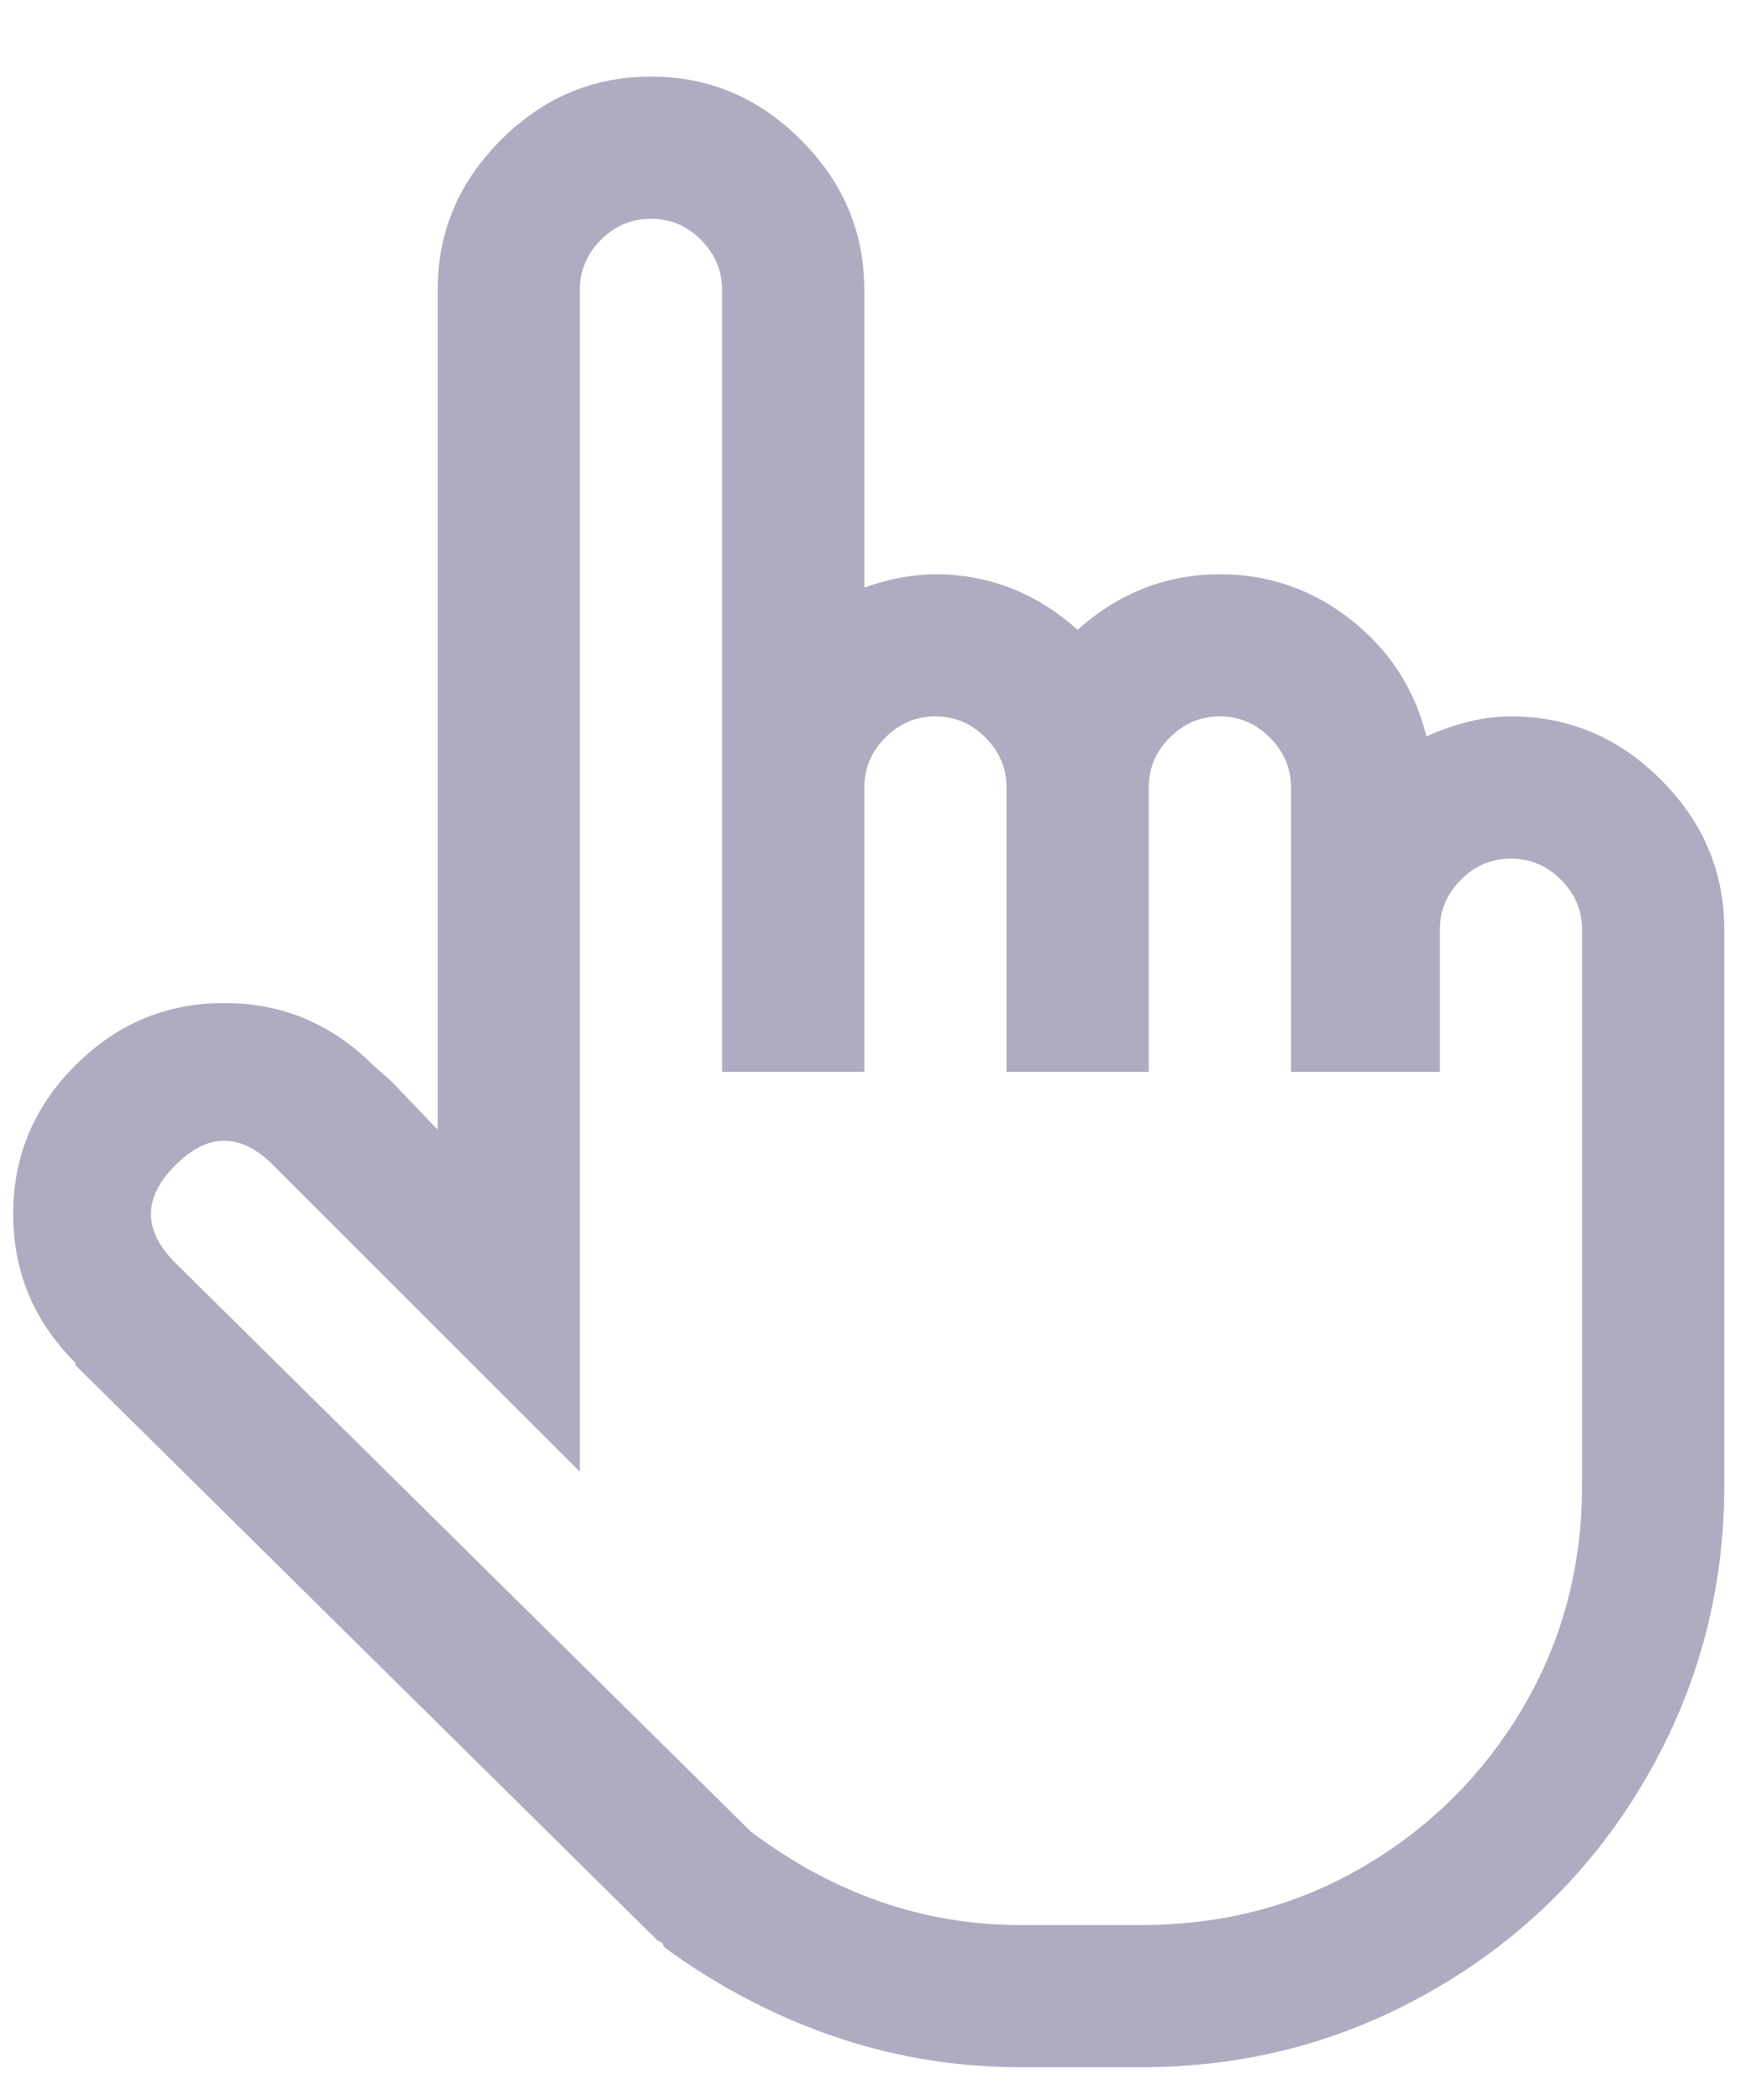
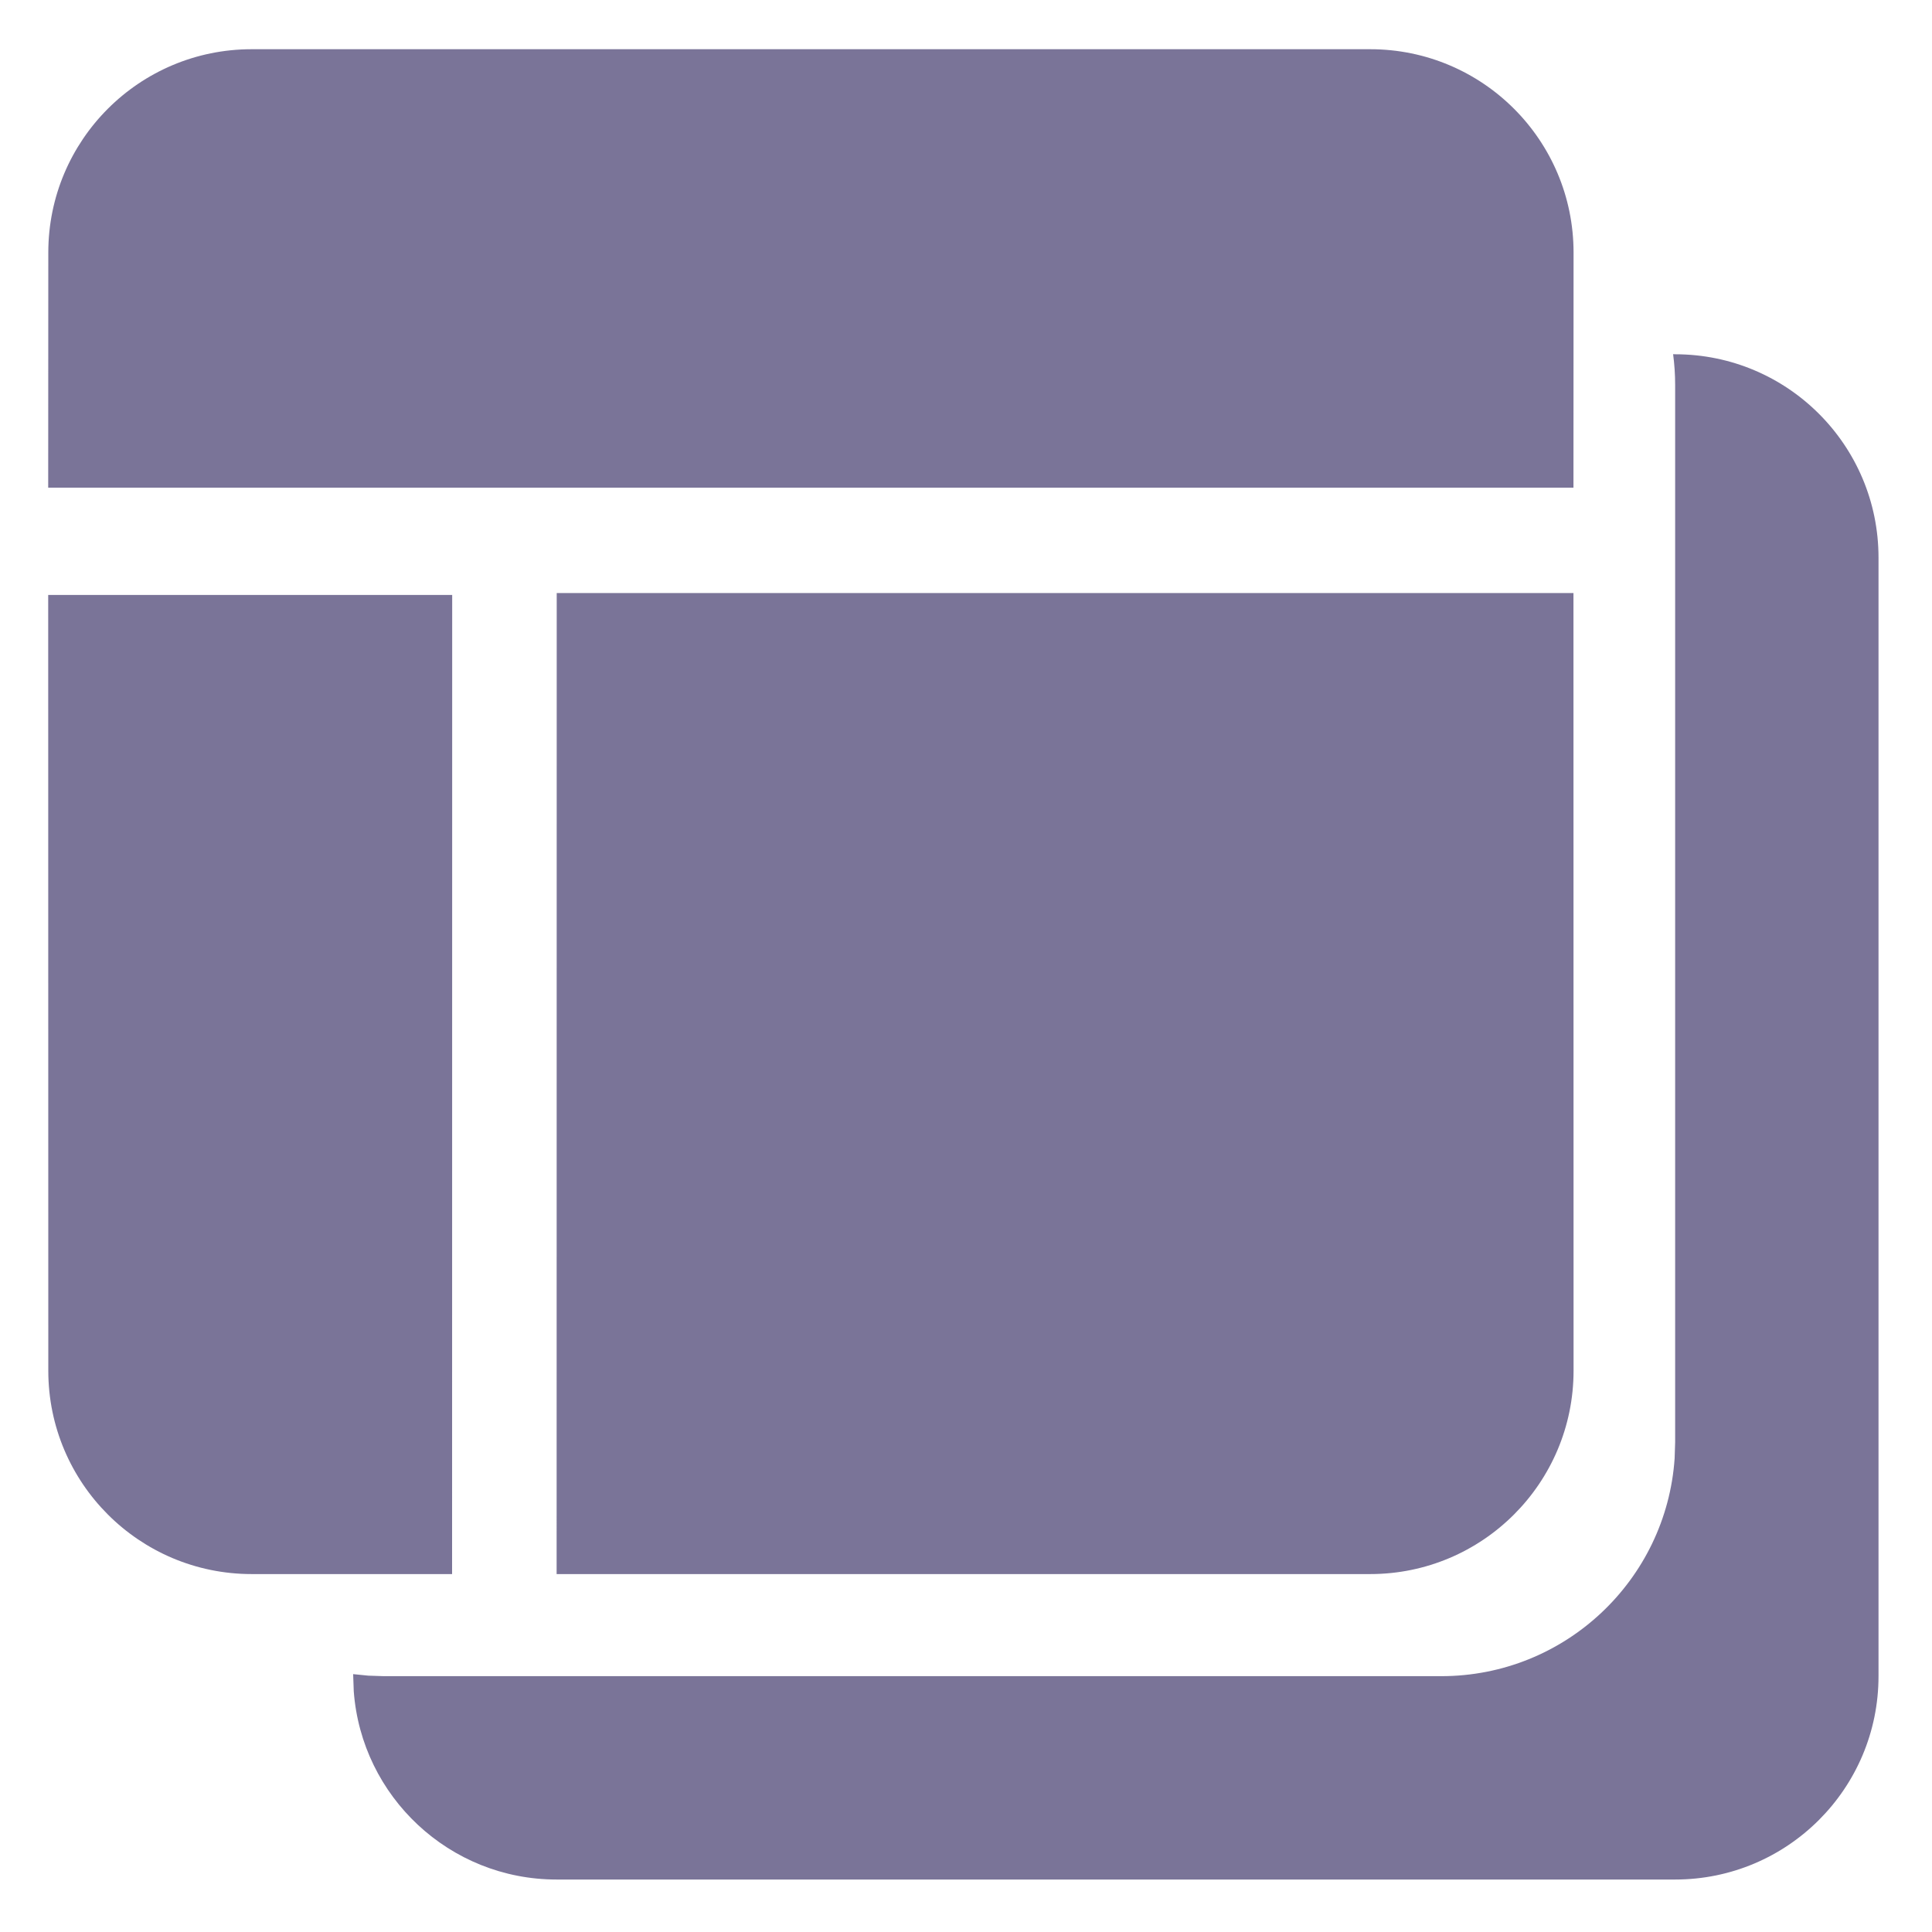
- <svg xmlns="http://www.w3.org/2000/svg" width="20px" height="24px" viewBox="0 0 20 24" version="1.1">
-   <g id="icons" stroke="none" stroke-width="1" fill="none" fill-rule="evenodd" opacity="0.6">
-     <g id="Edge-App-Instances-grey" transform="translate(0.150391, 0.875)" fill="#7A7498" fill-rule="nonzero">
-       <path d="M7.287,0 C6.627,0 6.056,0.241 5.573,0.724 C5.091,1.206 4.85,1.777 4.85,2.438 L4.85,12.035 L4.316,11.477 L4.113,11.299 C3.639,10.825 3.072,10.588 2.412,10.588 C1.752,10.588 1.185,10.825 0.711,11.299 C0.237,11.773 0,12.34 0,13 C0,13.66 0.237,14.227 0.711,14.701 L0.711,14.727 L7.363,21.303 L7.414,21.328 L7.439,21.379 C8.015,21.802 8.633,22.132 9.293,22.369 C10.004,22.623 10.74,22.75 11.502,22.75 L12.898,22.75 C14.1,22.75 15.213,22.454 16.237,21.861 C17.261,21.269 18.07,20.461 18.662,19.437 C19.255,18.412 19.551,17.299 19.551,16.098 L19.551,9.75 C19.551,9.09 19.31,8.519 18.827,8.036 C18.345,7.554 17.773,7.312 17.113,7.312 C16.809,7.312 16.487,7.389 16.148,7.541 C16.013,6.999 15.725,6.555 15.285,6.208 C14.845,5.861 14.346,5.688 13.787,5.688 C13.178,5.688 12.636,5.899 12.162,6.322 C11.688,5.899 11.146,5.688 10.537,5.688 C10.283,5.688 10.012,5.738 9.725,5.84 L9.725,2.438 C9.725,1.777 9.483,1.206 9.001,0.724 C8.519,0.241 7.947,0 7.287,0 Z M7.287,1.625 C7.507,1.625 7.698,1.705 7.858,1.866 C8.019,2.027 8.1,2.217 8.1,2.438 L8.1,11.375 L9.725,11.375 L9.725,8.125 C9.725,7.905 9.805,7.715 9.966,7.554 C10.127,7.393 10.317,7.312 10.537,7.312 C10.757,7.312 10.948,7.393 11.108,7.554 C11.269,7.715 11.35,7.905 11.35,8.125 L11.35,11.375 L12.975,11.375 L12.975,8.125 C12.975,7.905 13.055,7.715 13.216,7.554 C13.377,7.393 13.567,7.312 13.787,7.312 C14.007,7.312 14.198,7.393 14.358,7.554 C14.519,7.715 14.6,7.905 14.6,8.125 L14.6,11.375 L16.301,11.375 L16.301,9.75 C16.301,9.53 16.381,9.34 16.542,9.179 C16.703,9.018 16.893,8.938 17.113,8.938 C17.333,8.938 17.524,9.018 17.685,9.179 C17.845,9.34 17.926,9.53 17.926,9.75 L17.926,16.098 C17.926,17.029 17.701,17.875 17.253,18.637 C16.804,19.398 16.199,20.004 15.438,20.452 C14.676,20.901 13.829,21.125 12.898,21.125 L11.502,21.125 C10.402,21.125 9.378,20.77 8.43,20.059 L1.854,13.559 C1.667,13.372 1.574,13.186 1.574,13 C1.574,12.814 1.667,12.628 1.854,12.441 C2.04,12.255 2.226,12.162 2.412,12.162 C2.598,12.162 2.785,12.255 2.971,12.441 L6.475,15.945 L6.475,2.438 C6.475,2.217 6.555,2.027 6.716,1.866 C6.877,1.705 7.067,1.625 7.287,1.625 Z" id="Shape" />
-     </g>
+ <svg xmlns="http://www.w3.org/2000/svg" width="20px" height="20px" viewBox="0 0 19 19" version="1.1">
+   <g class="icon-no-stroke-no-fill">
+     <path fill="#7A7498" d="M16.454,3.483 L16.474,3.484 C17.579,3.484 18.474,4.379 18.474,5.484 L18.474,16.484 C18.474,17.588 17.579,18.484 16.474,18.484 L5.474,18.484 C4.42,18.484 3.556,17.668 3.479,16.633 L3.473,16.464 L3.622,16.479 L3.774,16.484 L14.174,16.484 C15.391,16.484 16.388,15.538 16.469,14.341 L16.474,14.184 L16.474,3.784 C16.474,3.682 16.467,3.581 16.454,3.483 Z M4.447,5.851 L4.446,15.48 L2.475,15.48 C1.37,15.48 0.475,14.584 0.475,13.48 L0.474,5.851 L4.447,5.851 Z M15.474,5.832 L15.475,13.48 C15.475,14.584 14.58,15.48 13.475,15.48 L5.474,15.48 L5.475,5.832 L15.474,5.832 Z M13.475,0.484 C14.58,0.484 15.475,1.379 15.475,2.484 L15.474,4.796 L0.474,4.796 L0.475,2.484 C0.475,1.379 1.37,0.484 2.475,0.484 L13.475,0.484 Z" class="icon-hover-active-fill" />
  </g>
</svg>
